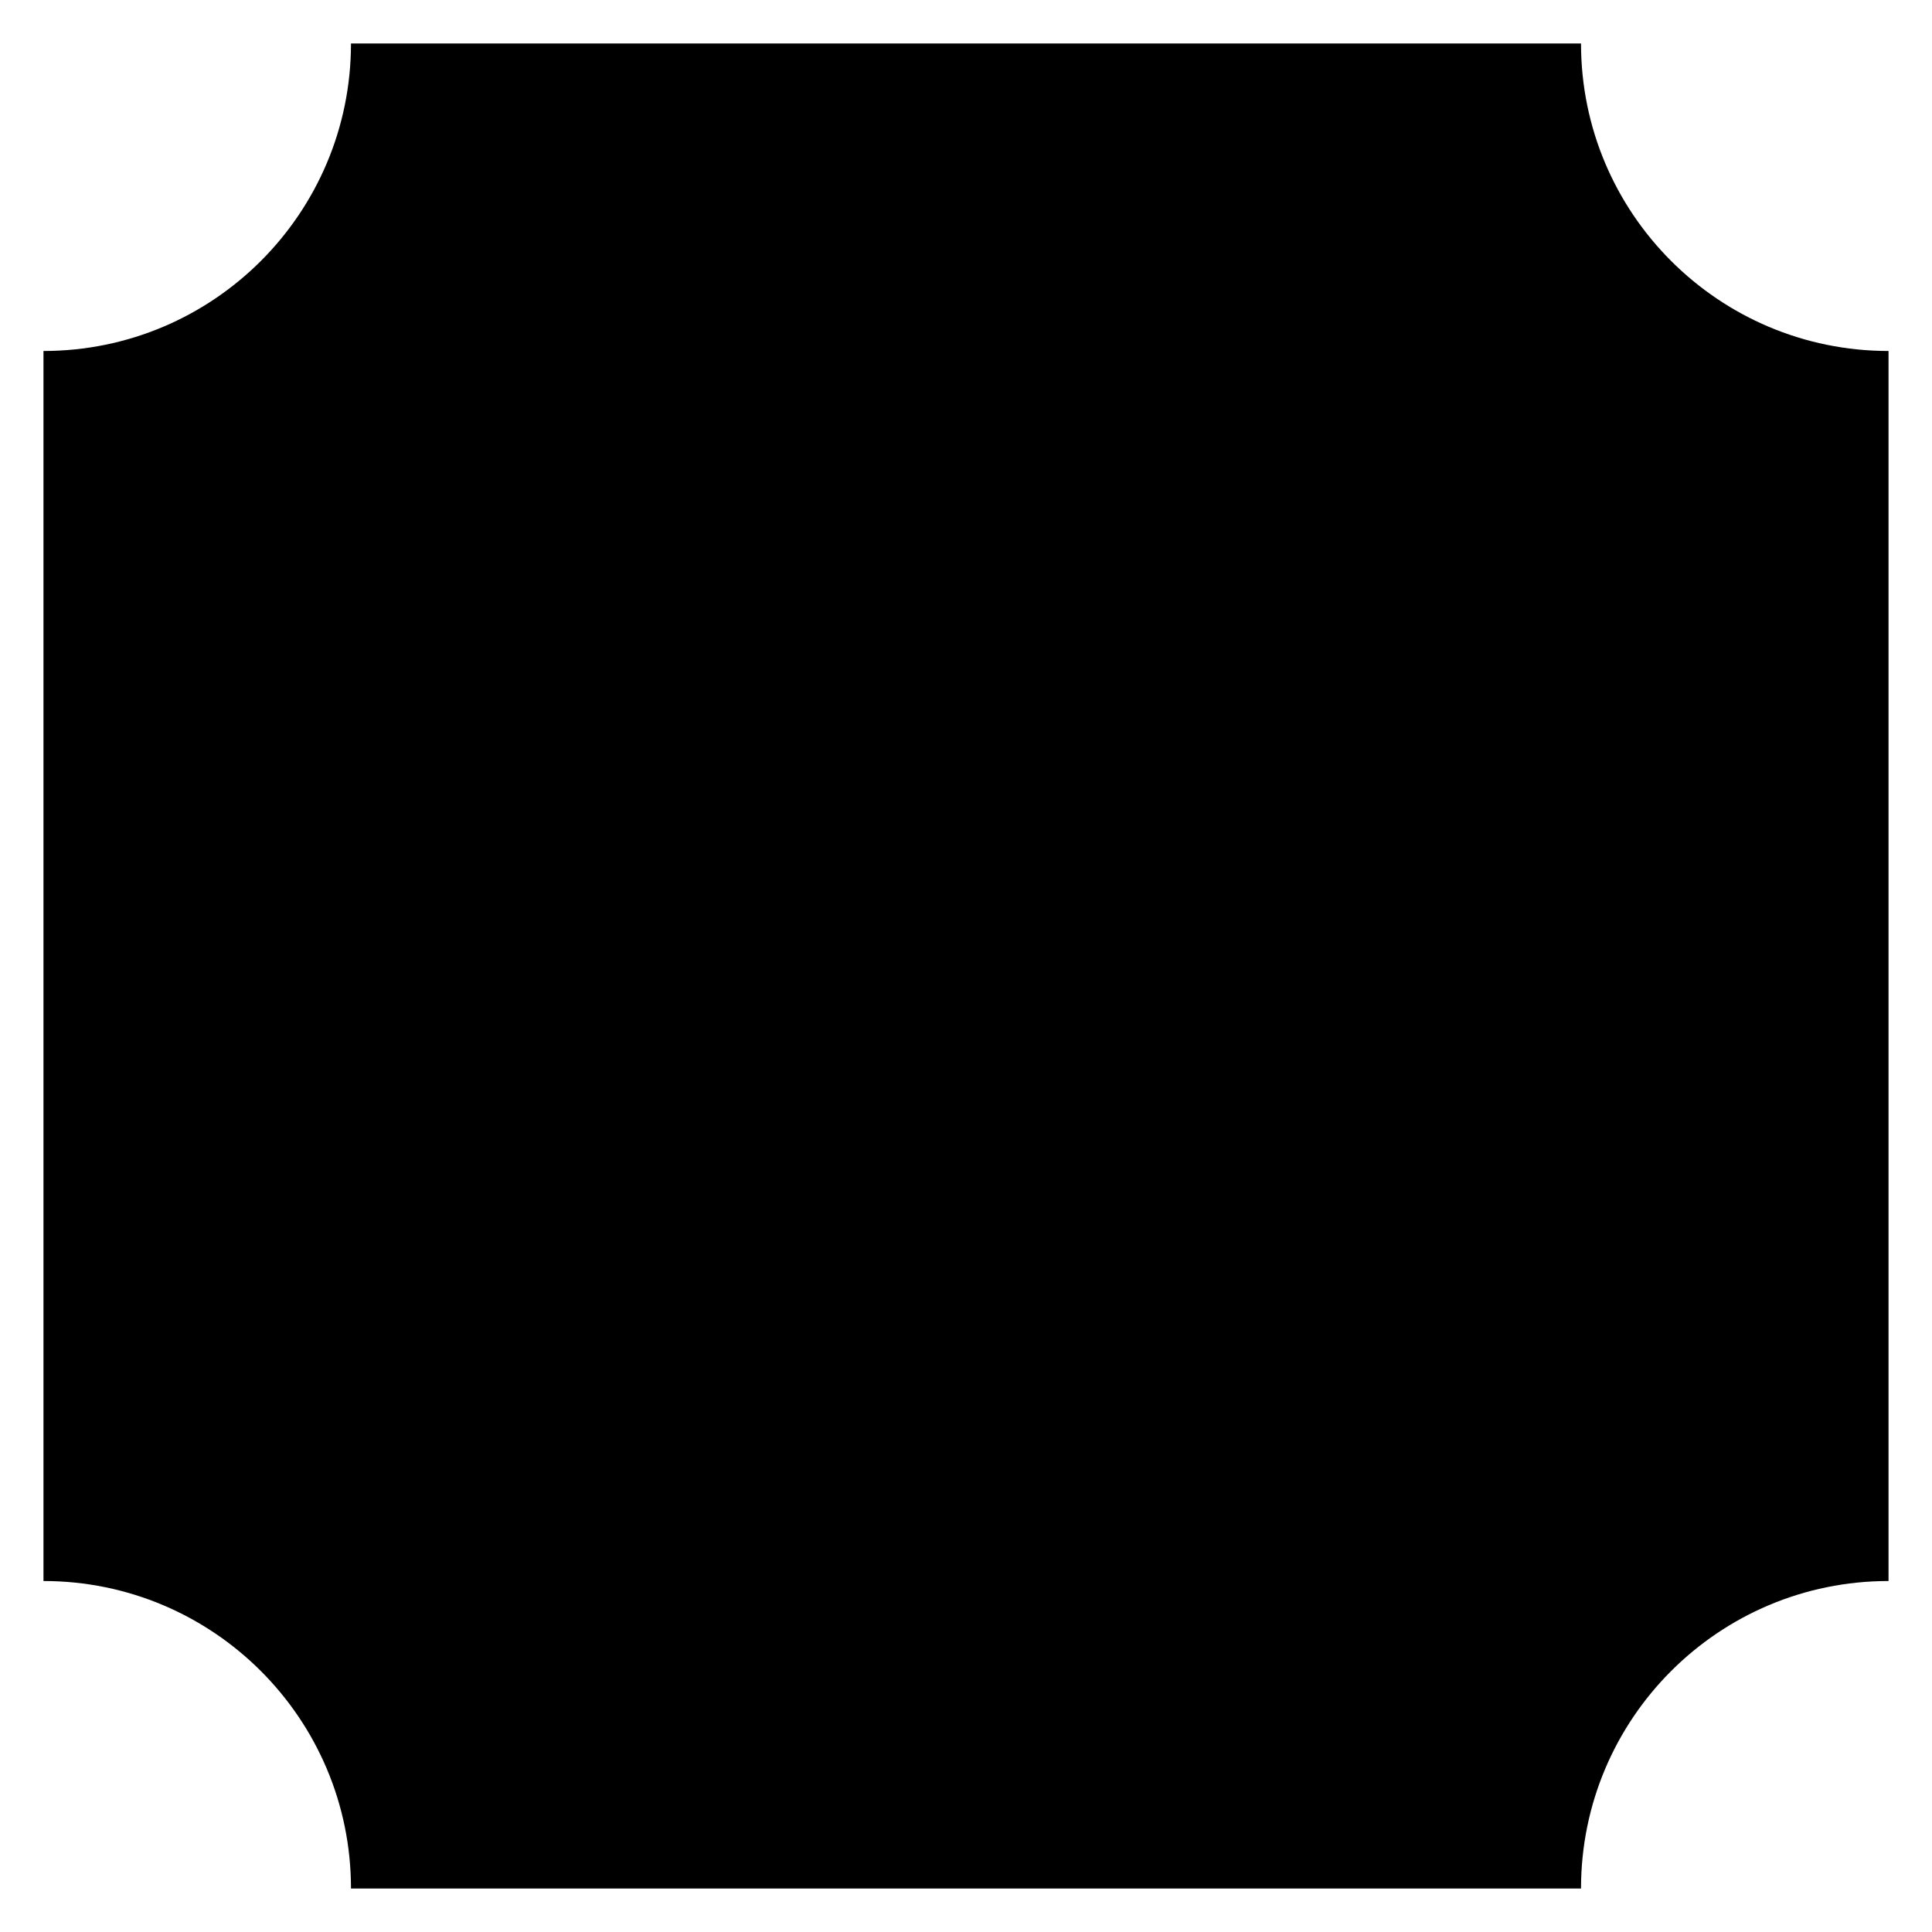
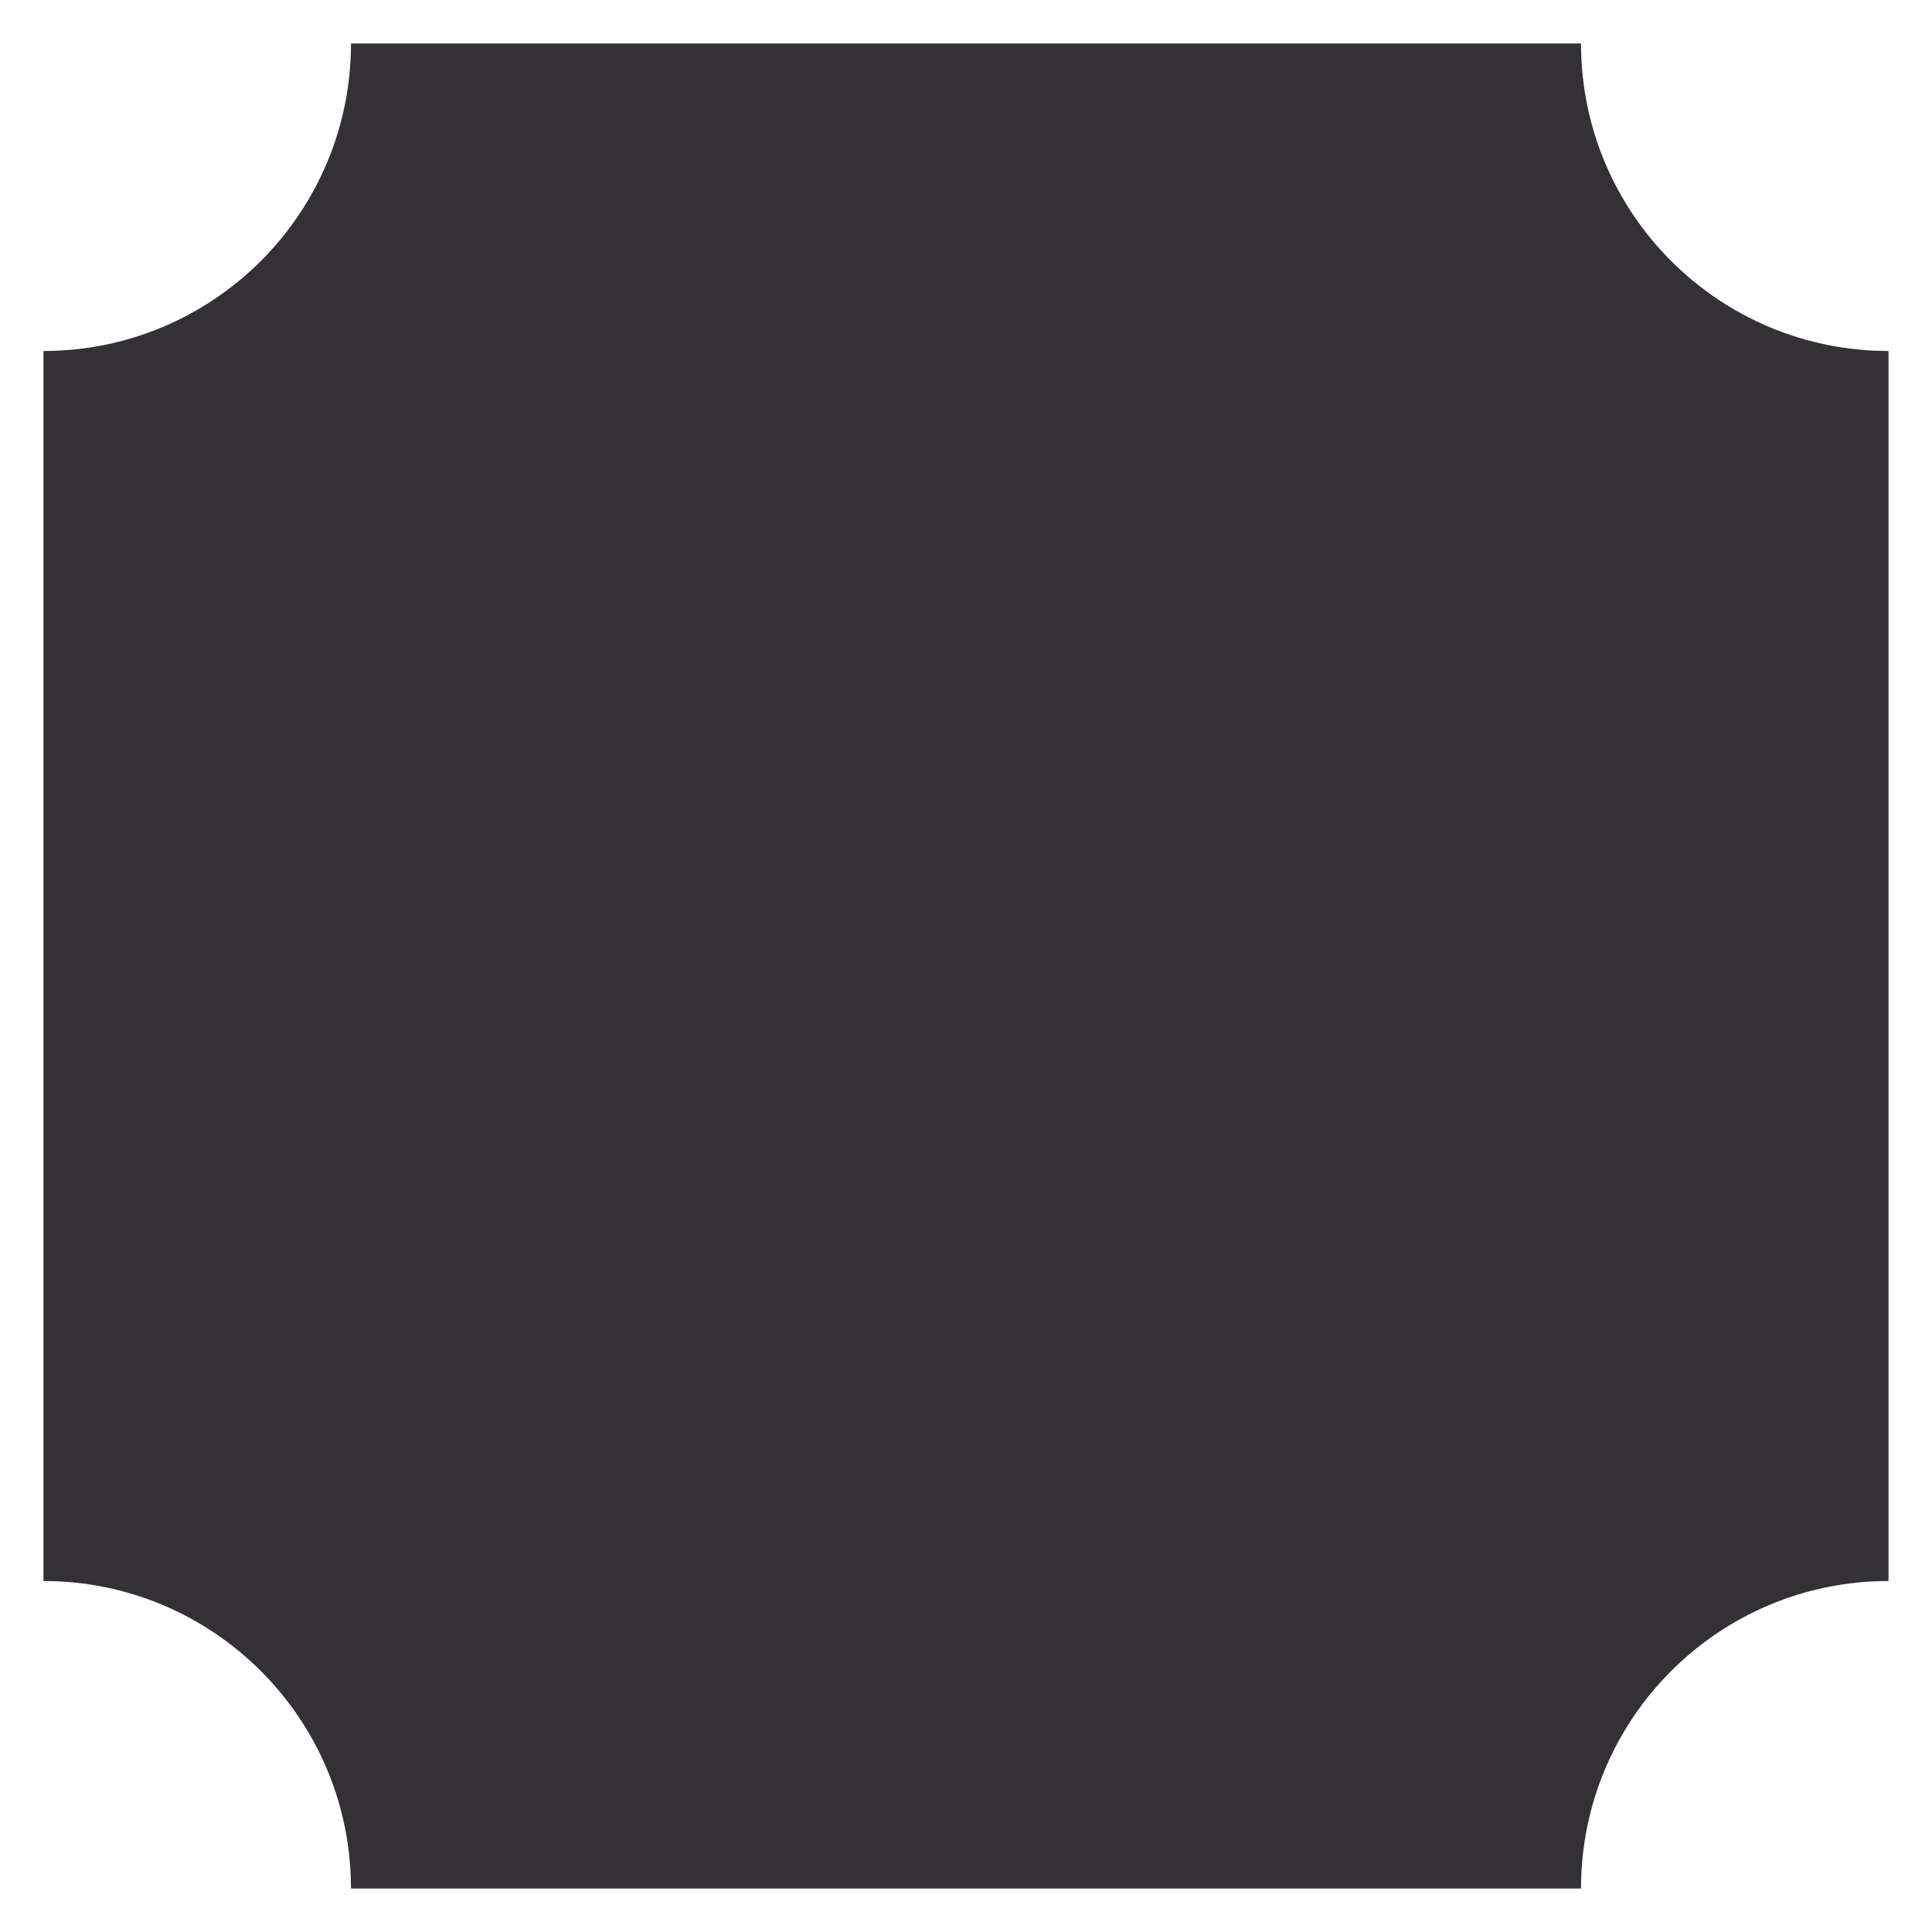
<svg xmlns="http://www.w3.org/2000/svg" width="200" height="200">
  <g id="Layer_1">
-     <path id="svg_20" d="m4.5,36.334l0,0c17.581,0 31.834,-14.253 31.834,-31.834l127.332,0l0,0c0,17.581 14.253,31.834 31.834,31.834l0,127.332l0,0c-17.581,0 -31.834,14.253 -31.834,31.834l-127.332,0c0,-17.581 -14.253,-31.834 -31.834,-31.834l0,-127.332z" fill="#000000" />
+     <path id="svg_20" d="m4.5,36.334l0,0c17.581,0 31.834,-14.253 31.834,-31.834l127.332,0l0,0c0,17.581 14.253,31.834 31.834,31.834l0,127.332l0,0c-17.581,0 -31.834,14.253 -31.834,31.834l-127.332,0c0,-17.581 -14.253,-31.834 -31.834,-31.834l0,-127.332z" fill="#333135" />
  </g>
</svg>
